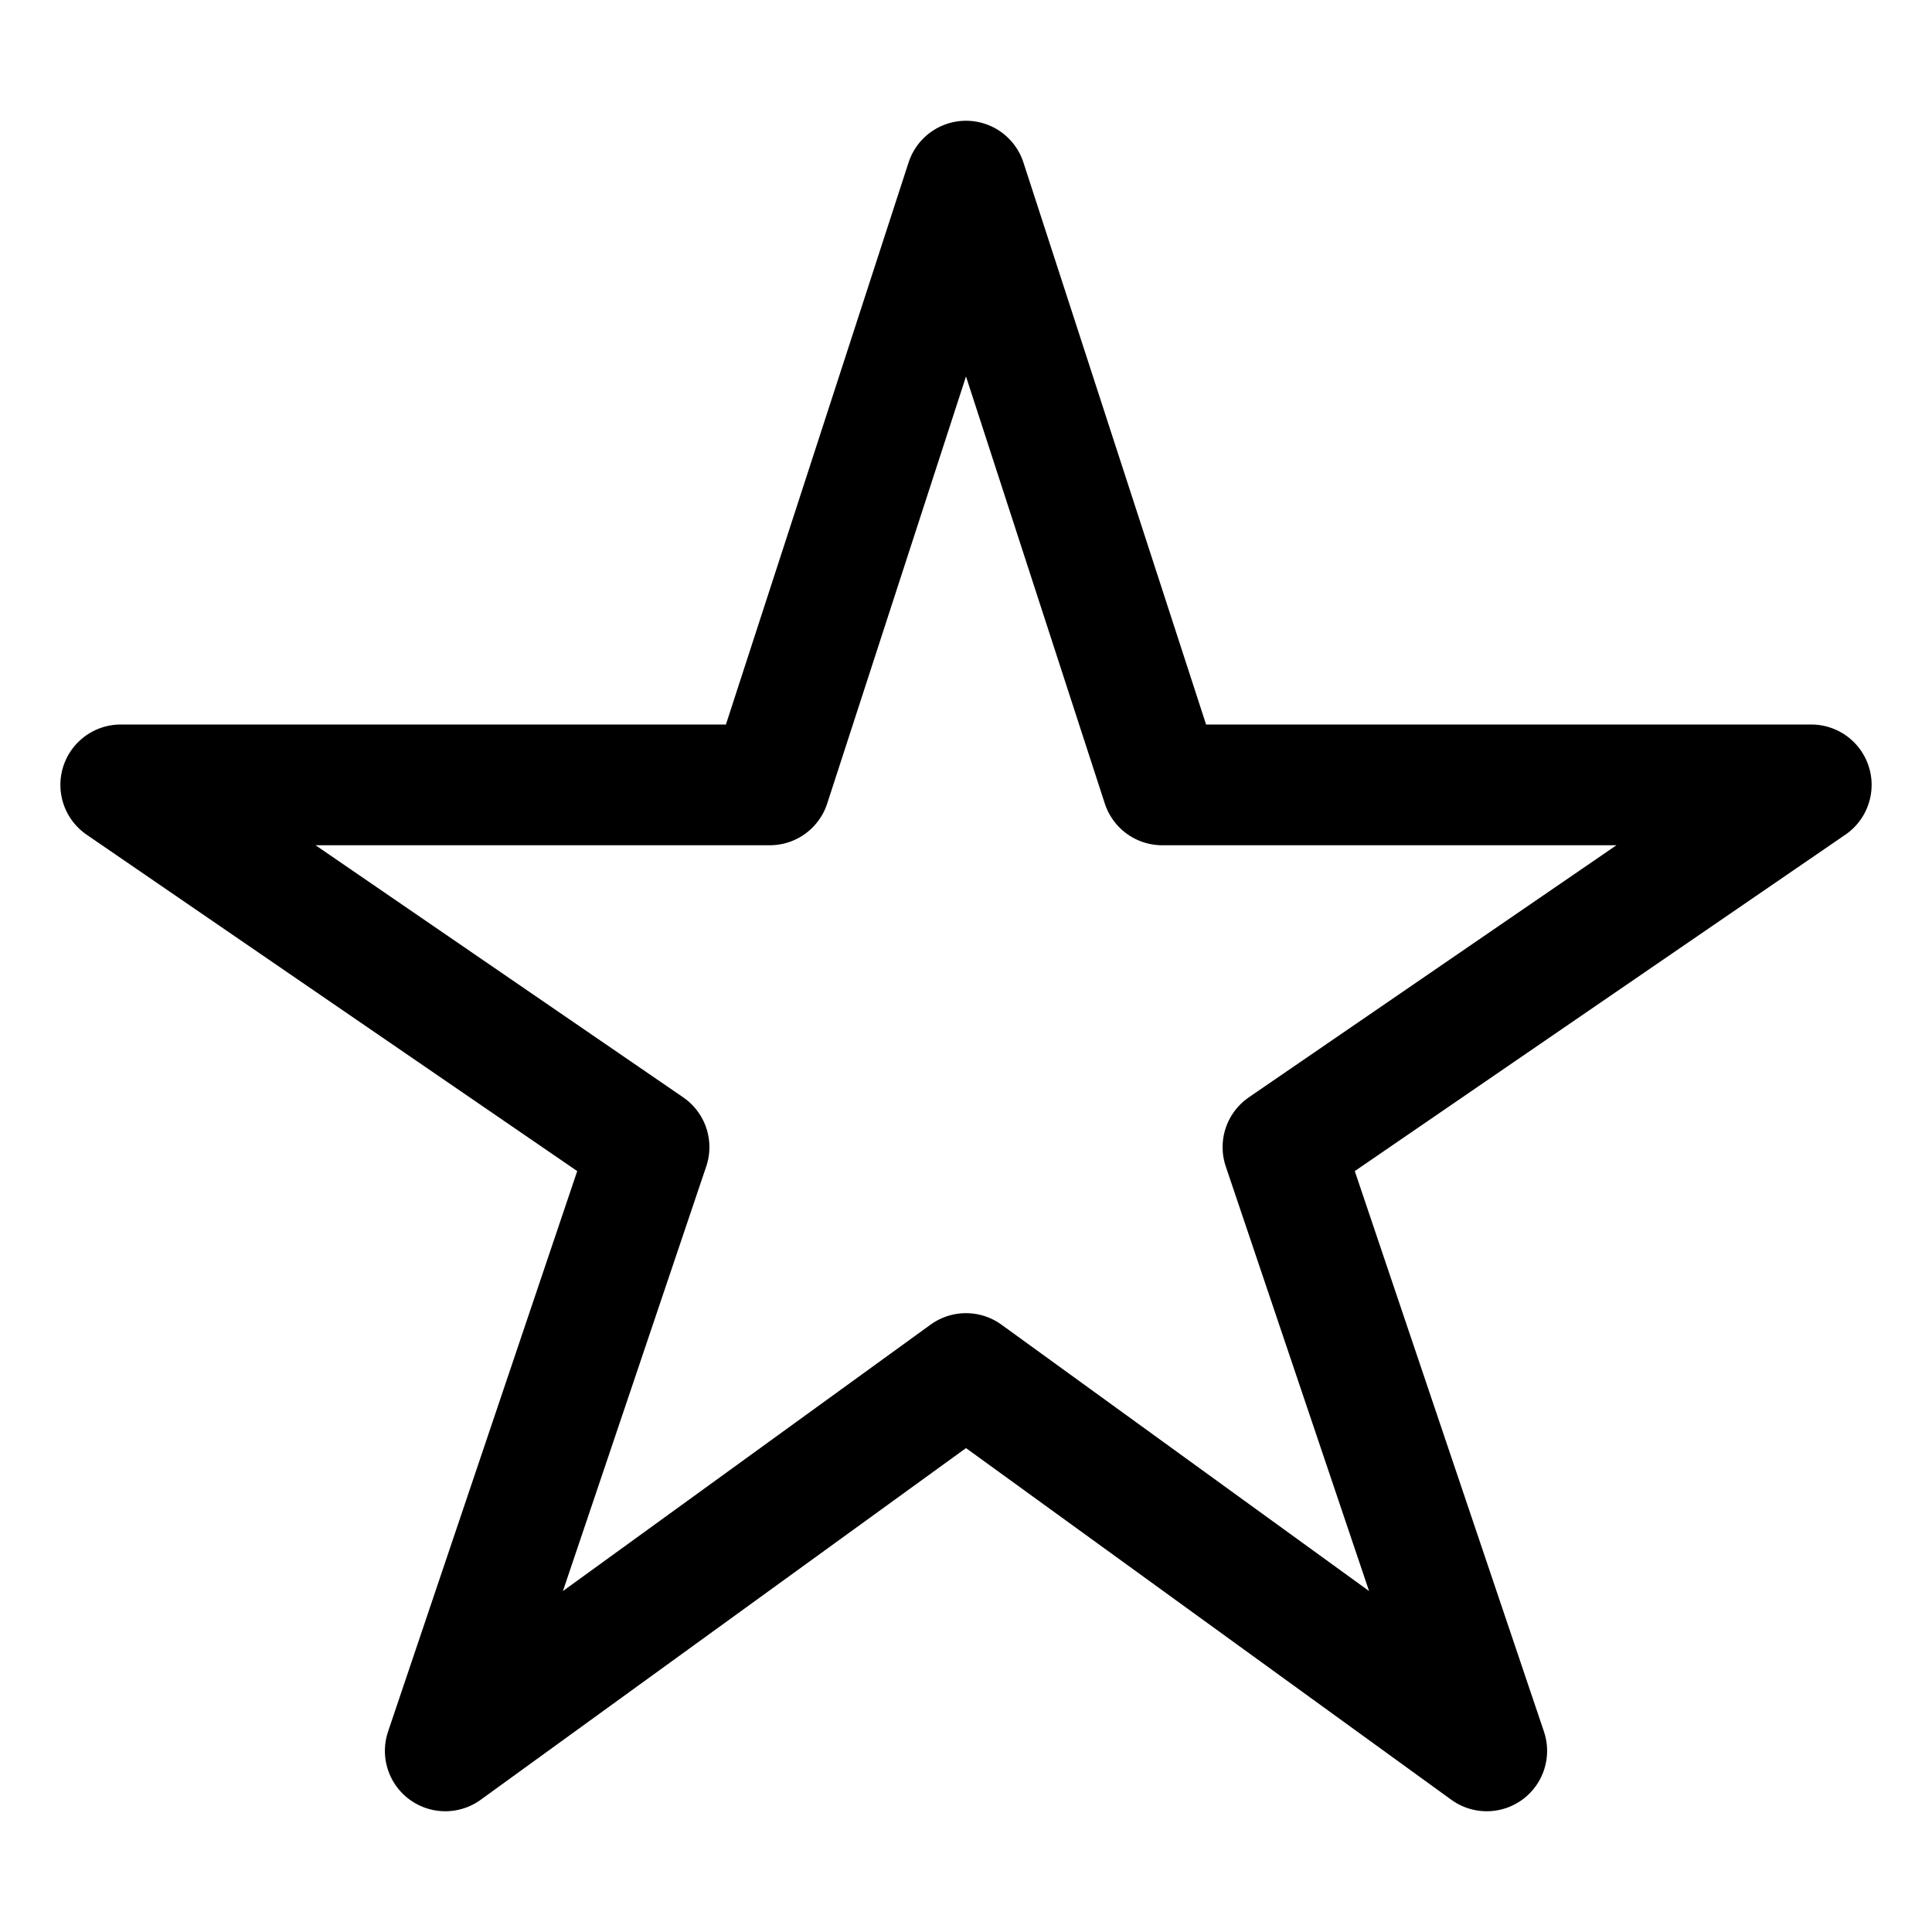
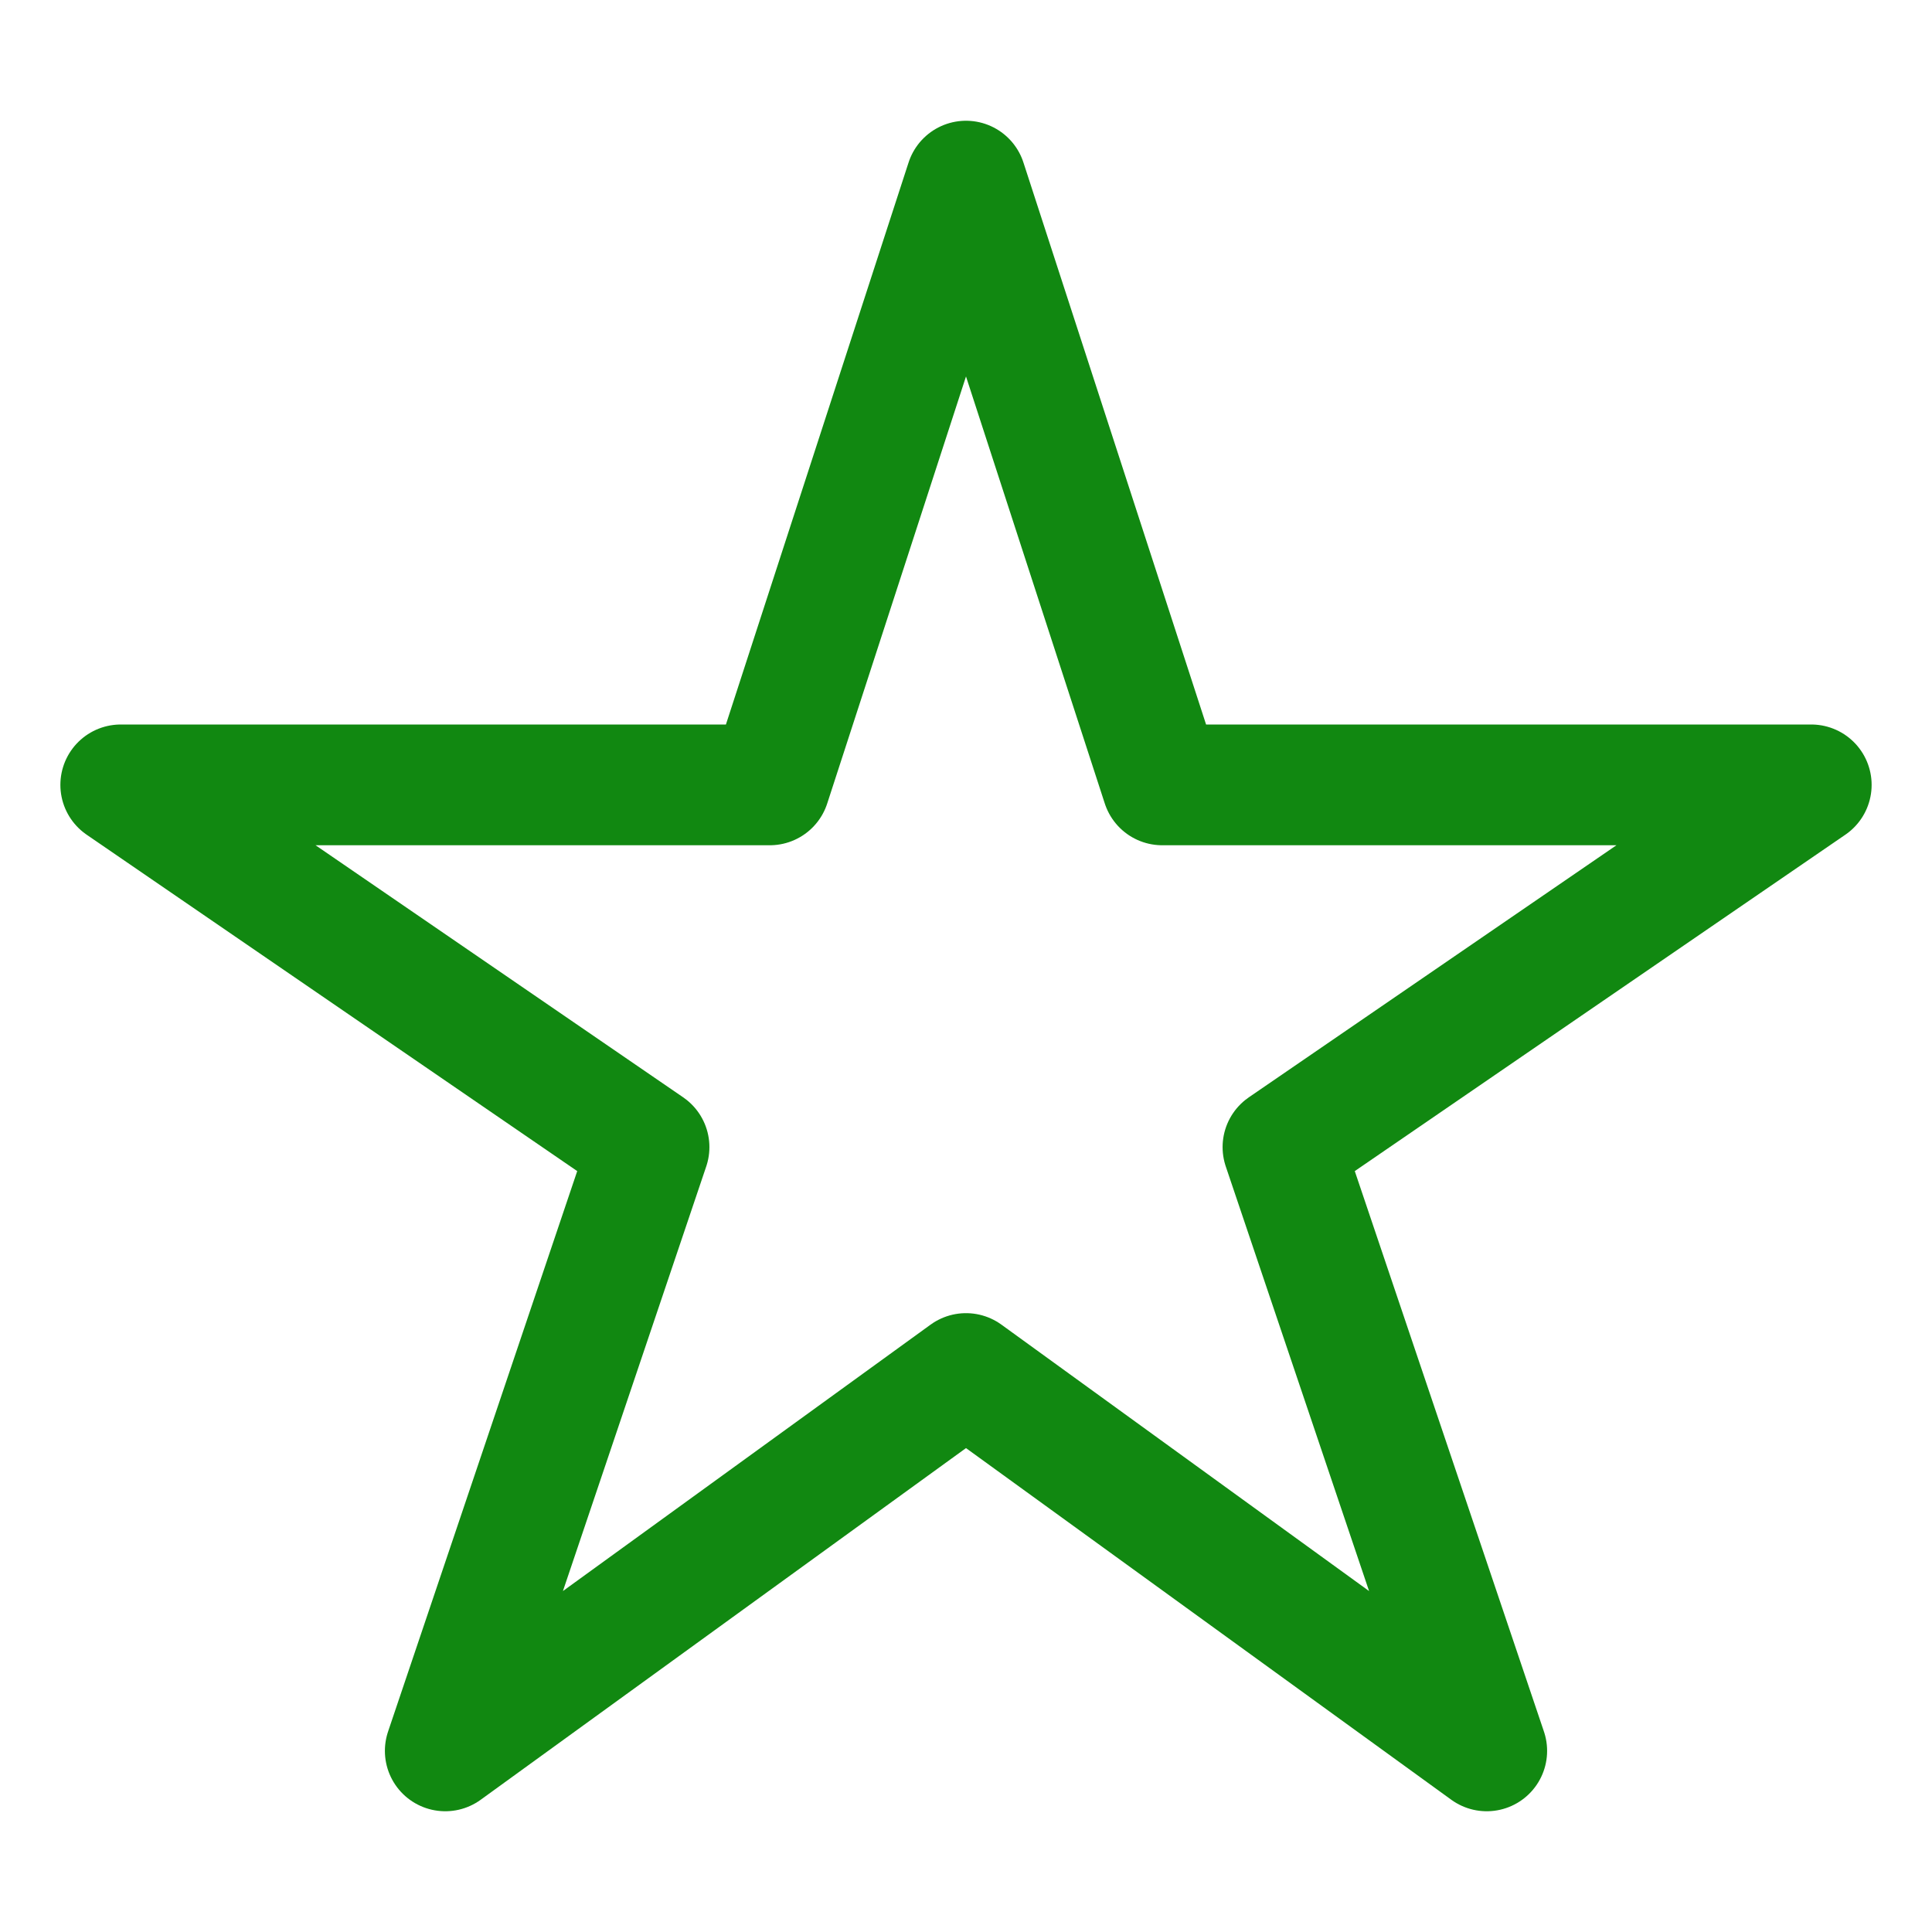
<svg xmlns="http://www.w3.org/2000/svg" height="512" viewBox="0 0 512 512" width="512">
-   <path d="M480,208H308L256,48,204,208H32l140,96L118,464,256,364,394,464,340,304Z" style="fill:none;stroke:#000;stroke-linejoin:round;stroke-width:32px" />
+   <path d="M480,208H308L256,48,204,208H32l140,96L118,464,256,364,394,464,340,304Z" style="fill:none;stroke:#181;stroke-linejoin:round;stroke-width:32px" />
</svg>
